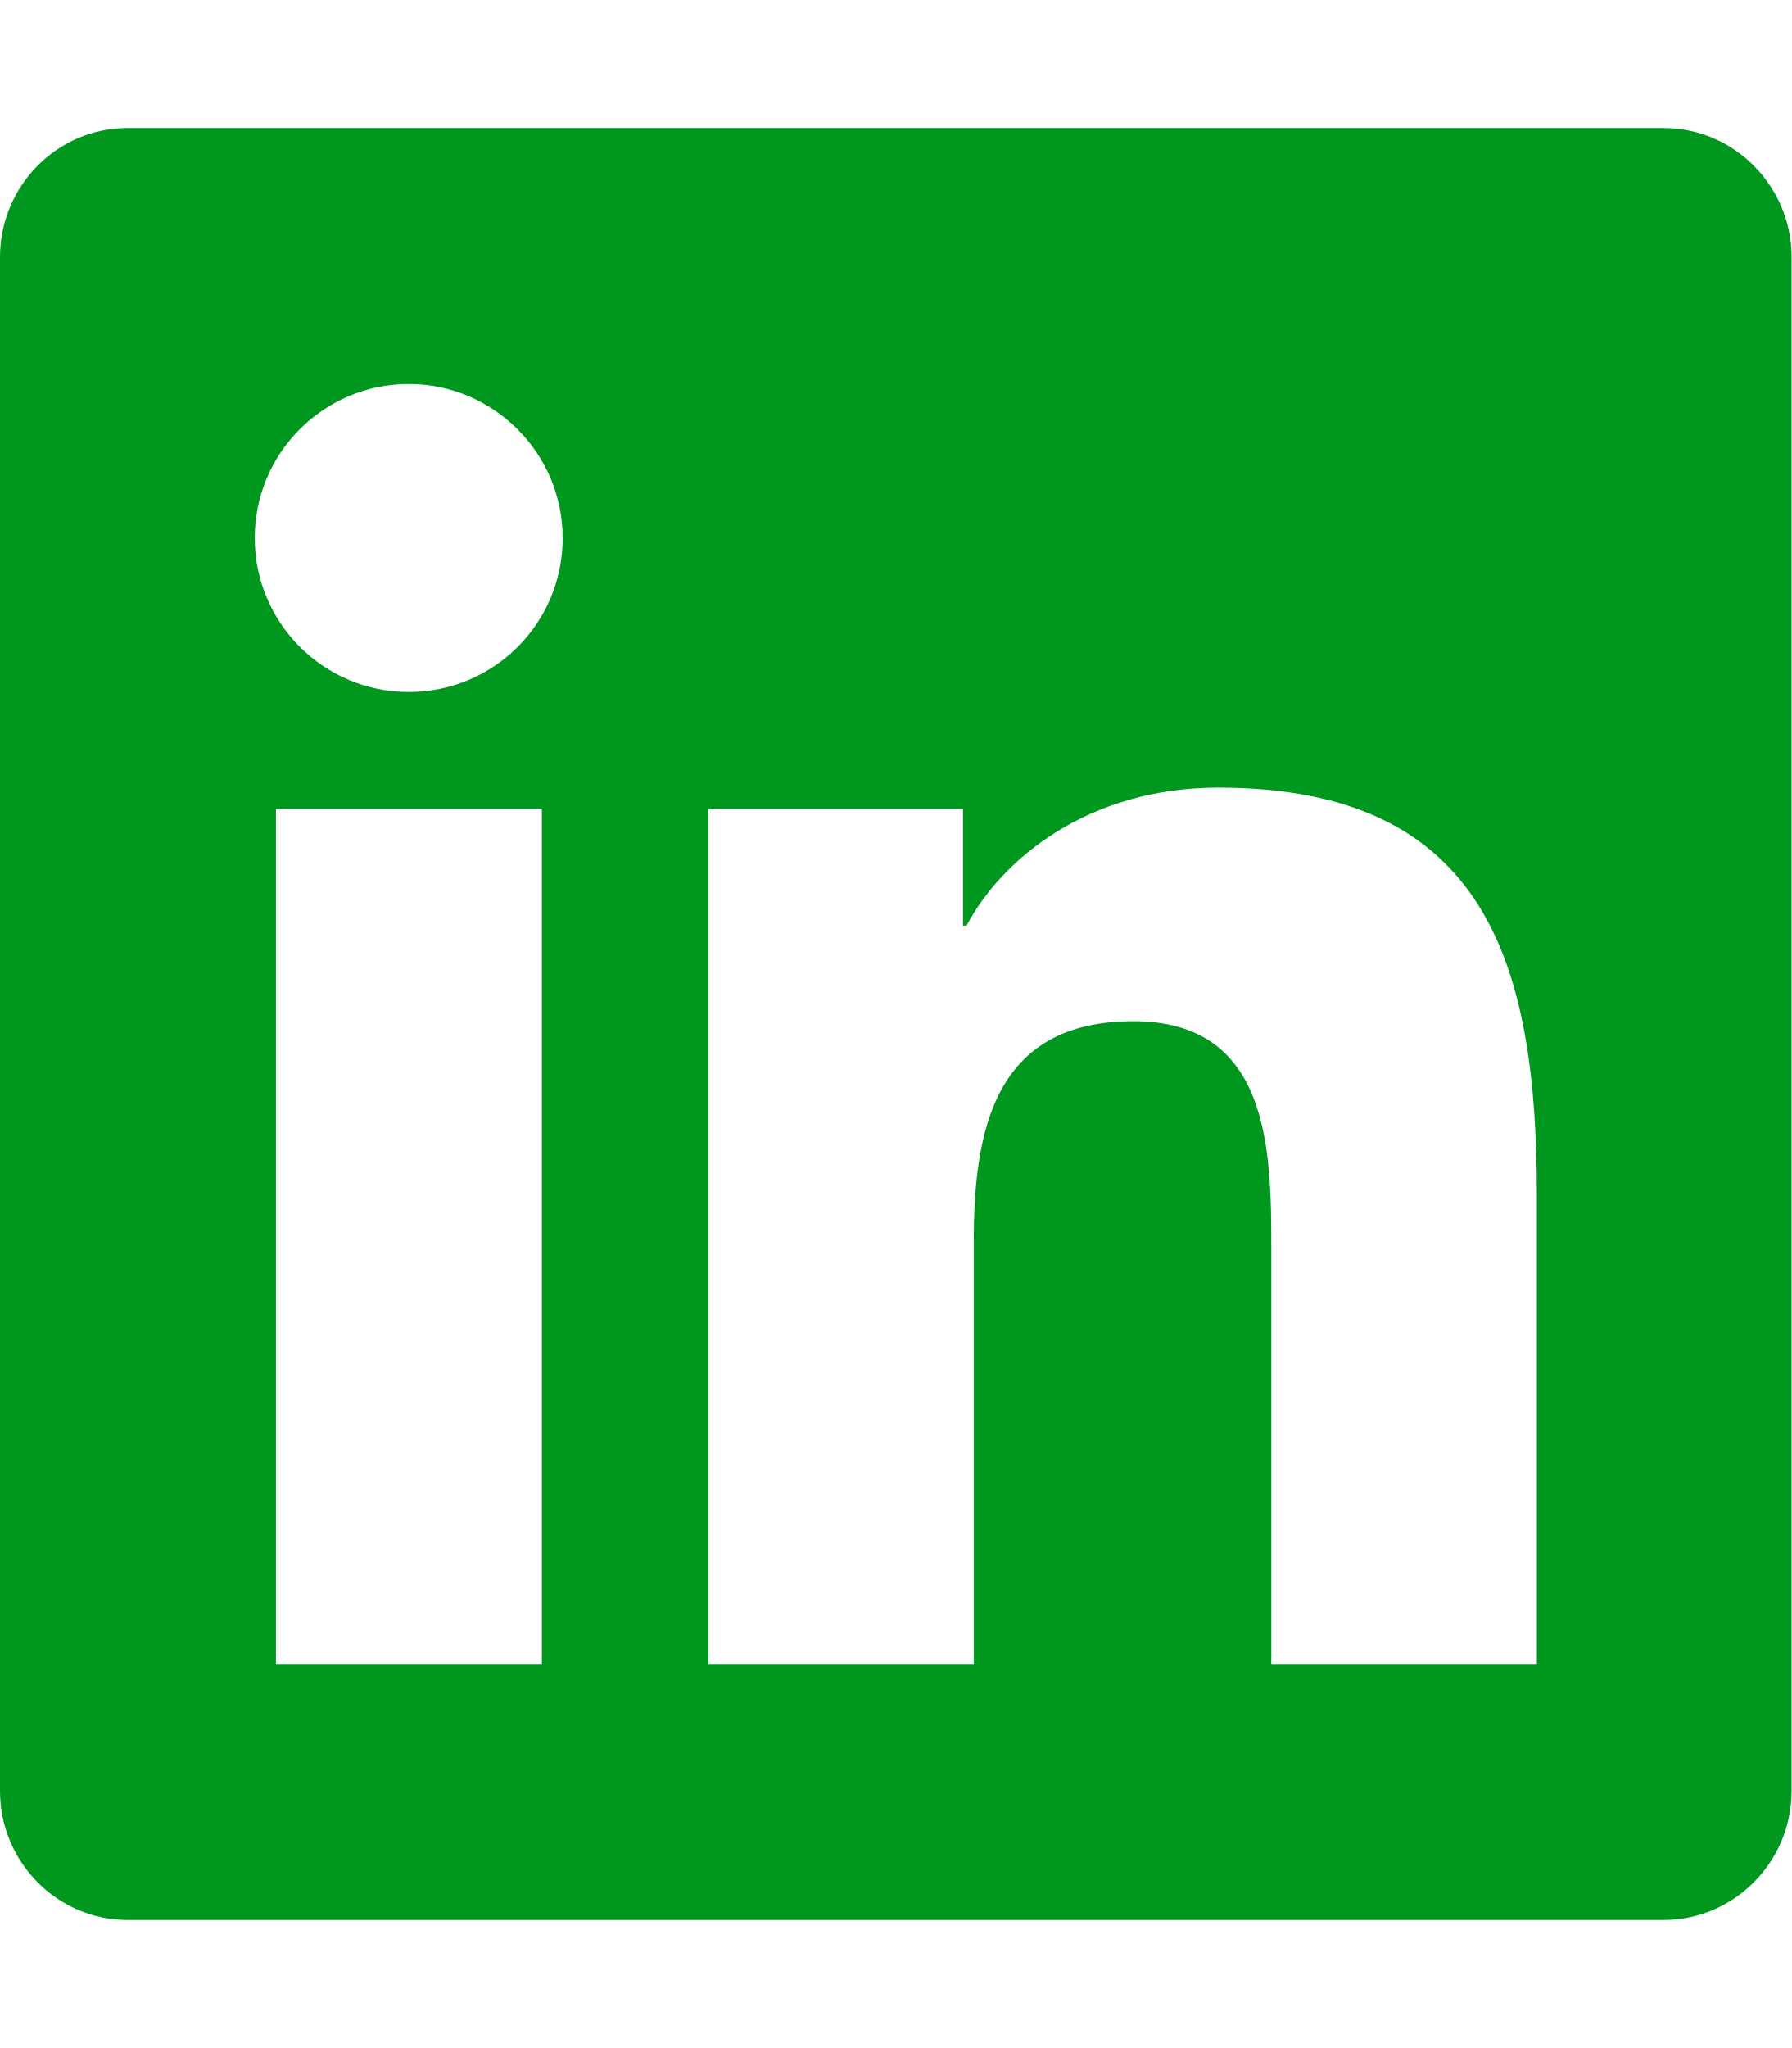
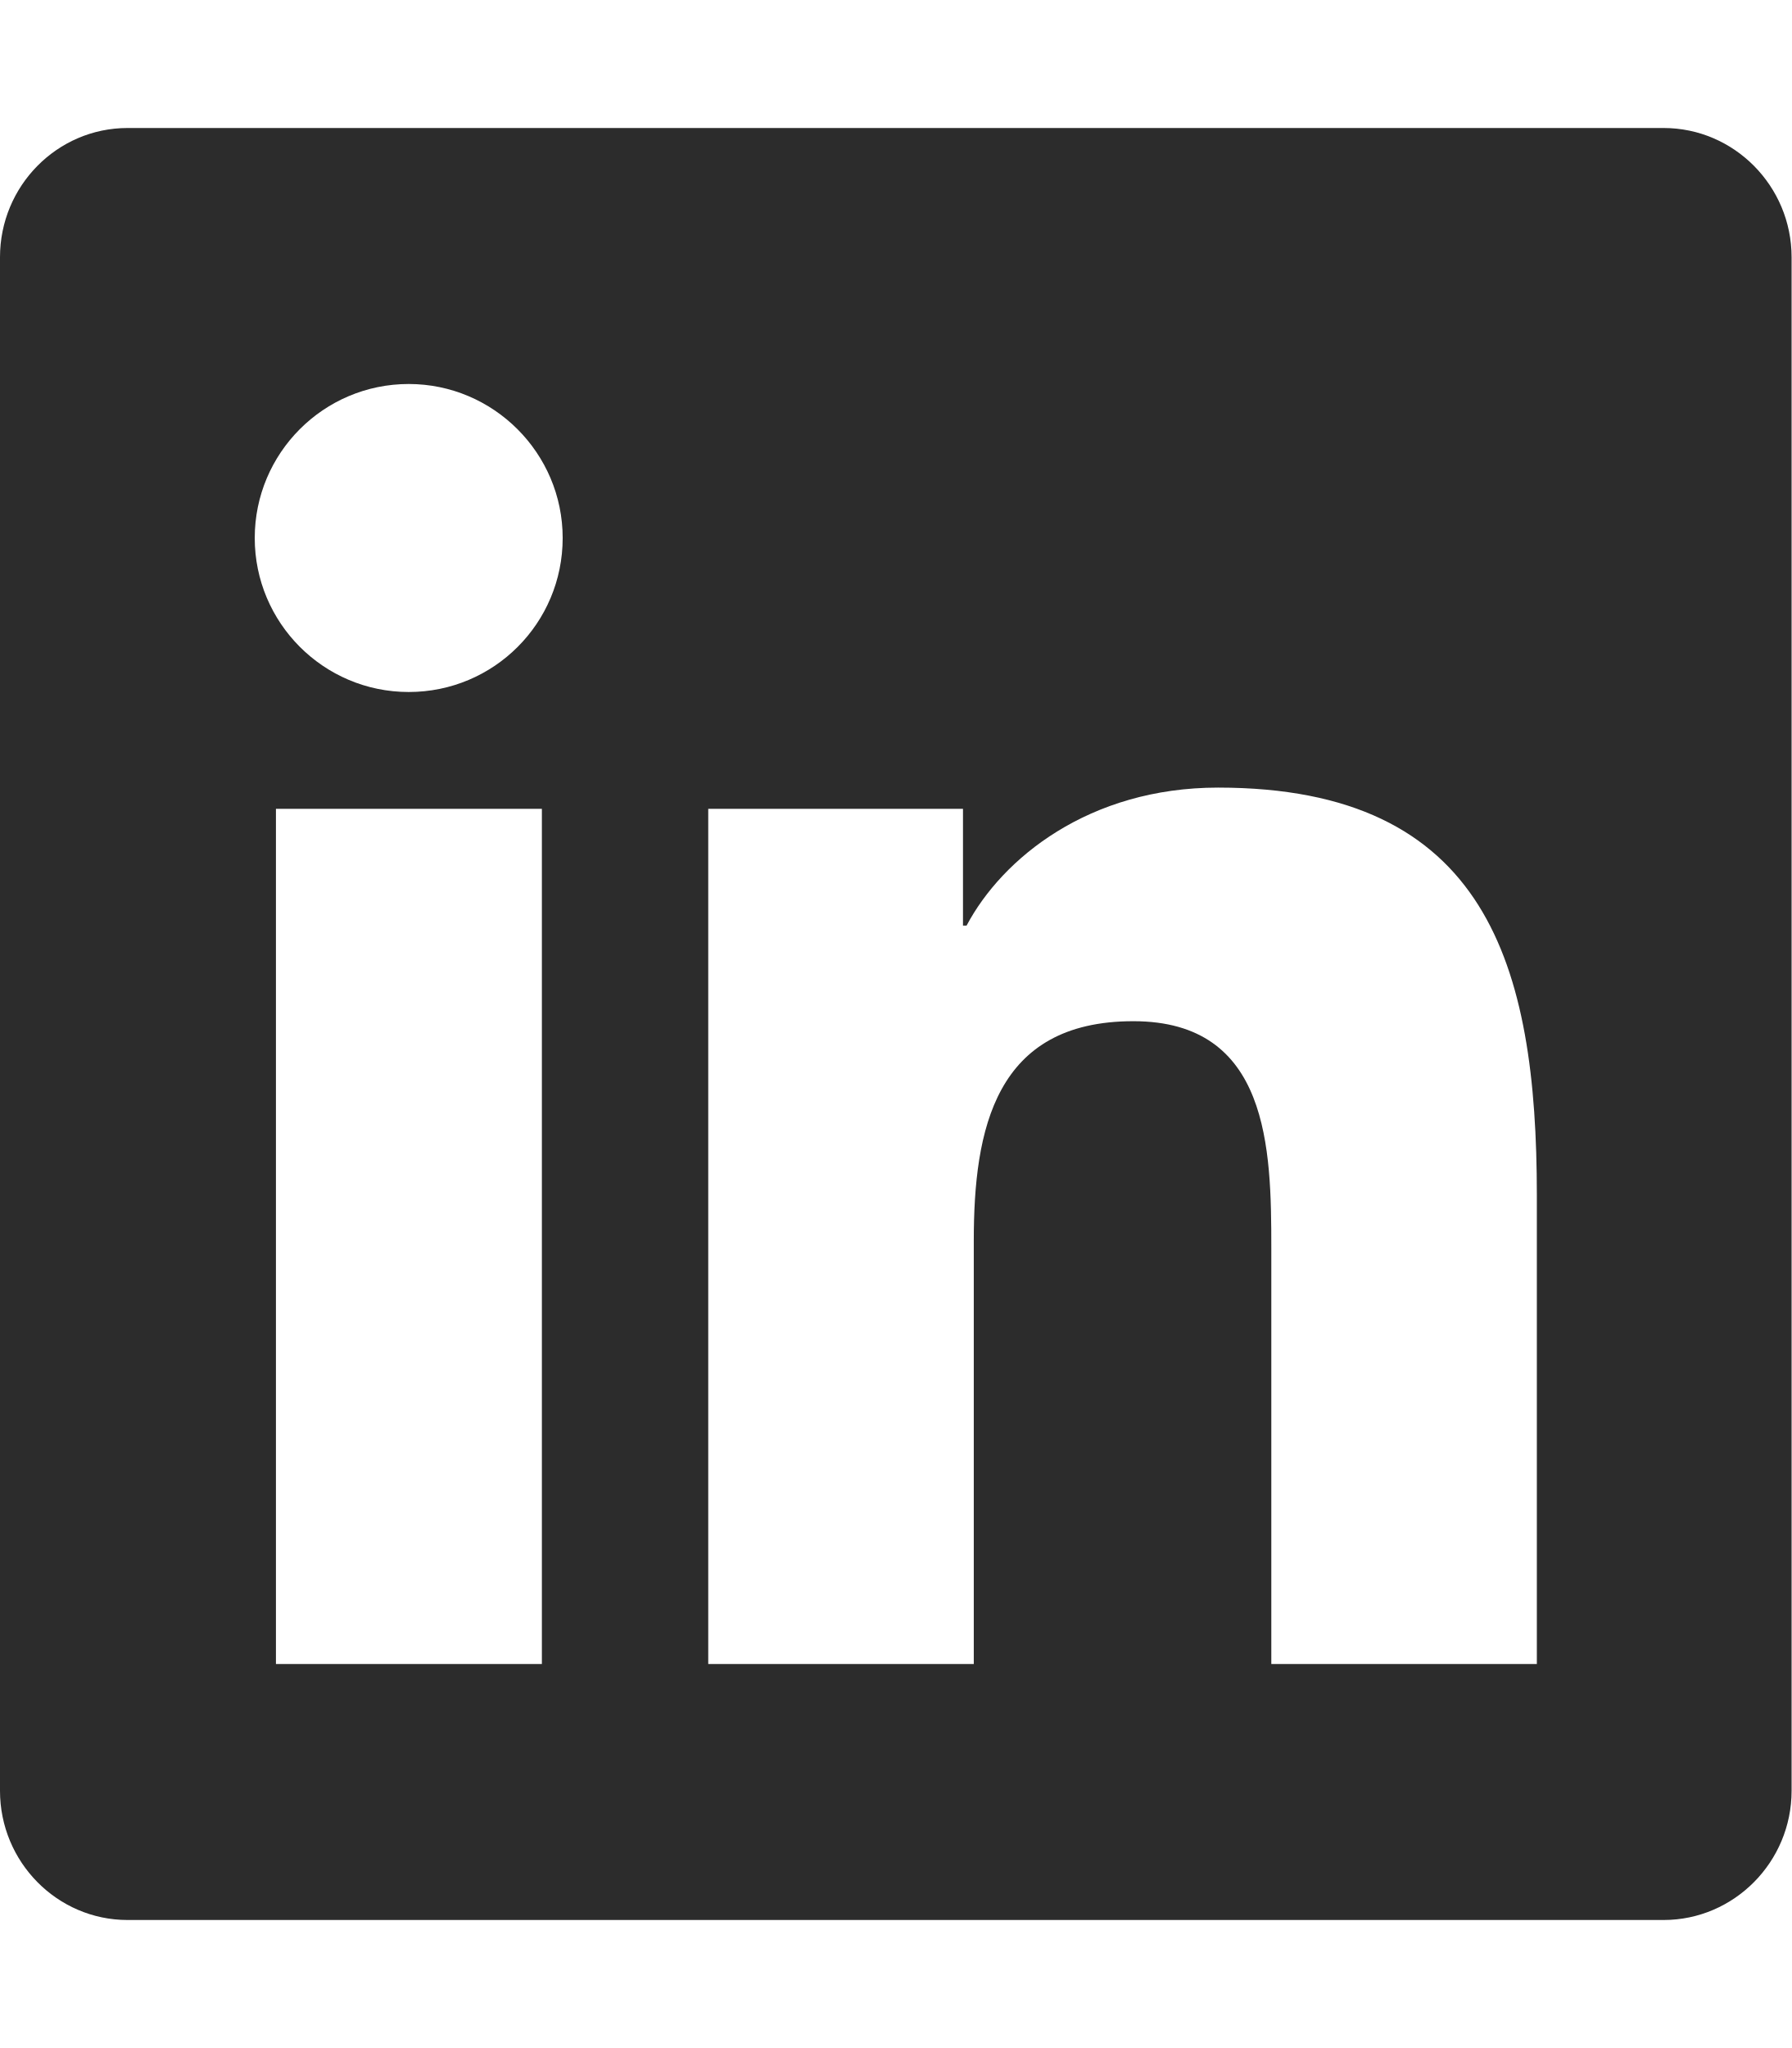
<svg xmlns="http://www.w3.org/2000/svg" viewBox="0 0 448 512">
-   <path fill="#00971f" d="M416 32H31.9C14.3 32 0 46.5 0 64.3v383.4C0 465.5 14.3 480 31.9 480H416c17.6 0 32-14.5 32-32.3V64.3c0-17.8-14.4-32.3-32-32.3zM135.4 416H69V202.2h66.5V416zm-33.2-243c-21.3 0-38.5-17.3-38.5-38.5S80.9 96 102.2 96c21.2 0 38.5 17.3 38.5 38.5 0 21.3-17.2 38.5-38.5 38.5zm282.1 243h-66.4V312c0-24.8-.5-56.7-34.5-56.7-34.6 0-39.9 27-39.9 54.9V416h-66.4V202.2h63.7v29.2h.9c8.9-16.8 30.6-34.5 62.9-34.5 67.2 0 79.7 44.3 79.7 101.9V416z" />
+   <path fill="#2c2c2c" d="M416 32H31.9C14.3 32 0 46.5 0 64.3v383.4C0 465.5 14.3 480 31.9 480H416c17.6 0 32-14.5 32-32.3V64.3c0-17.8-14.4-32.3-32-32.3zM135.4 416H69V202.2h66.5V416zm-33.2-243c-21.3 0-38.5-17.3-38.5-38.5S80.9 96 102.2 96c21.2 0 38.5 17.3 38.5 38.5 0 21.3-17.2 38.5-38.5 38.5zm282.1 243h-66.4V312c0-24.8-.5-56.7-34.5-56.7-34.6 0-39.9 27-39.9 54.9V416h-66.4V202.2h63.7v29.2h.9c8.9-16.8 30.6-34.5 62.9-34.5 67.2 0 79.7 44.3 79.7 101.9V416z" />
</svg>
